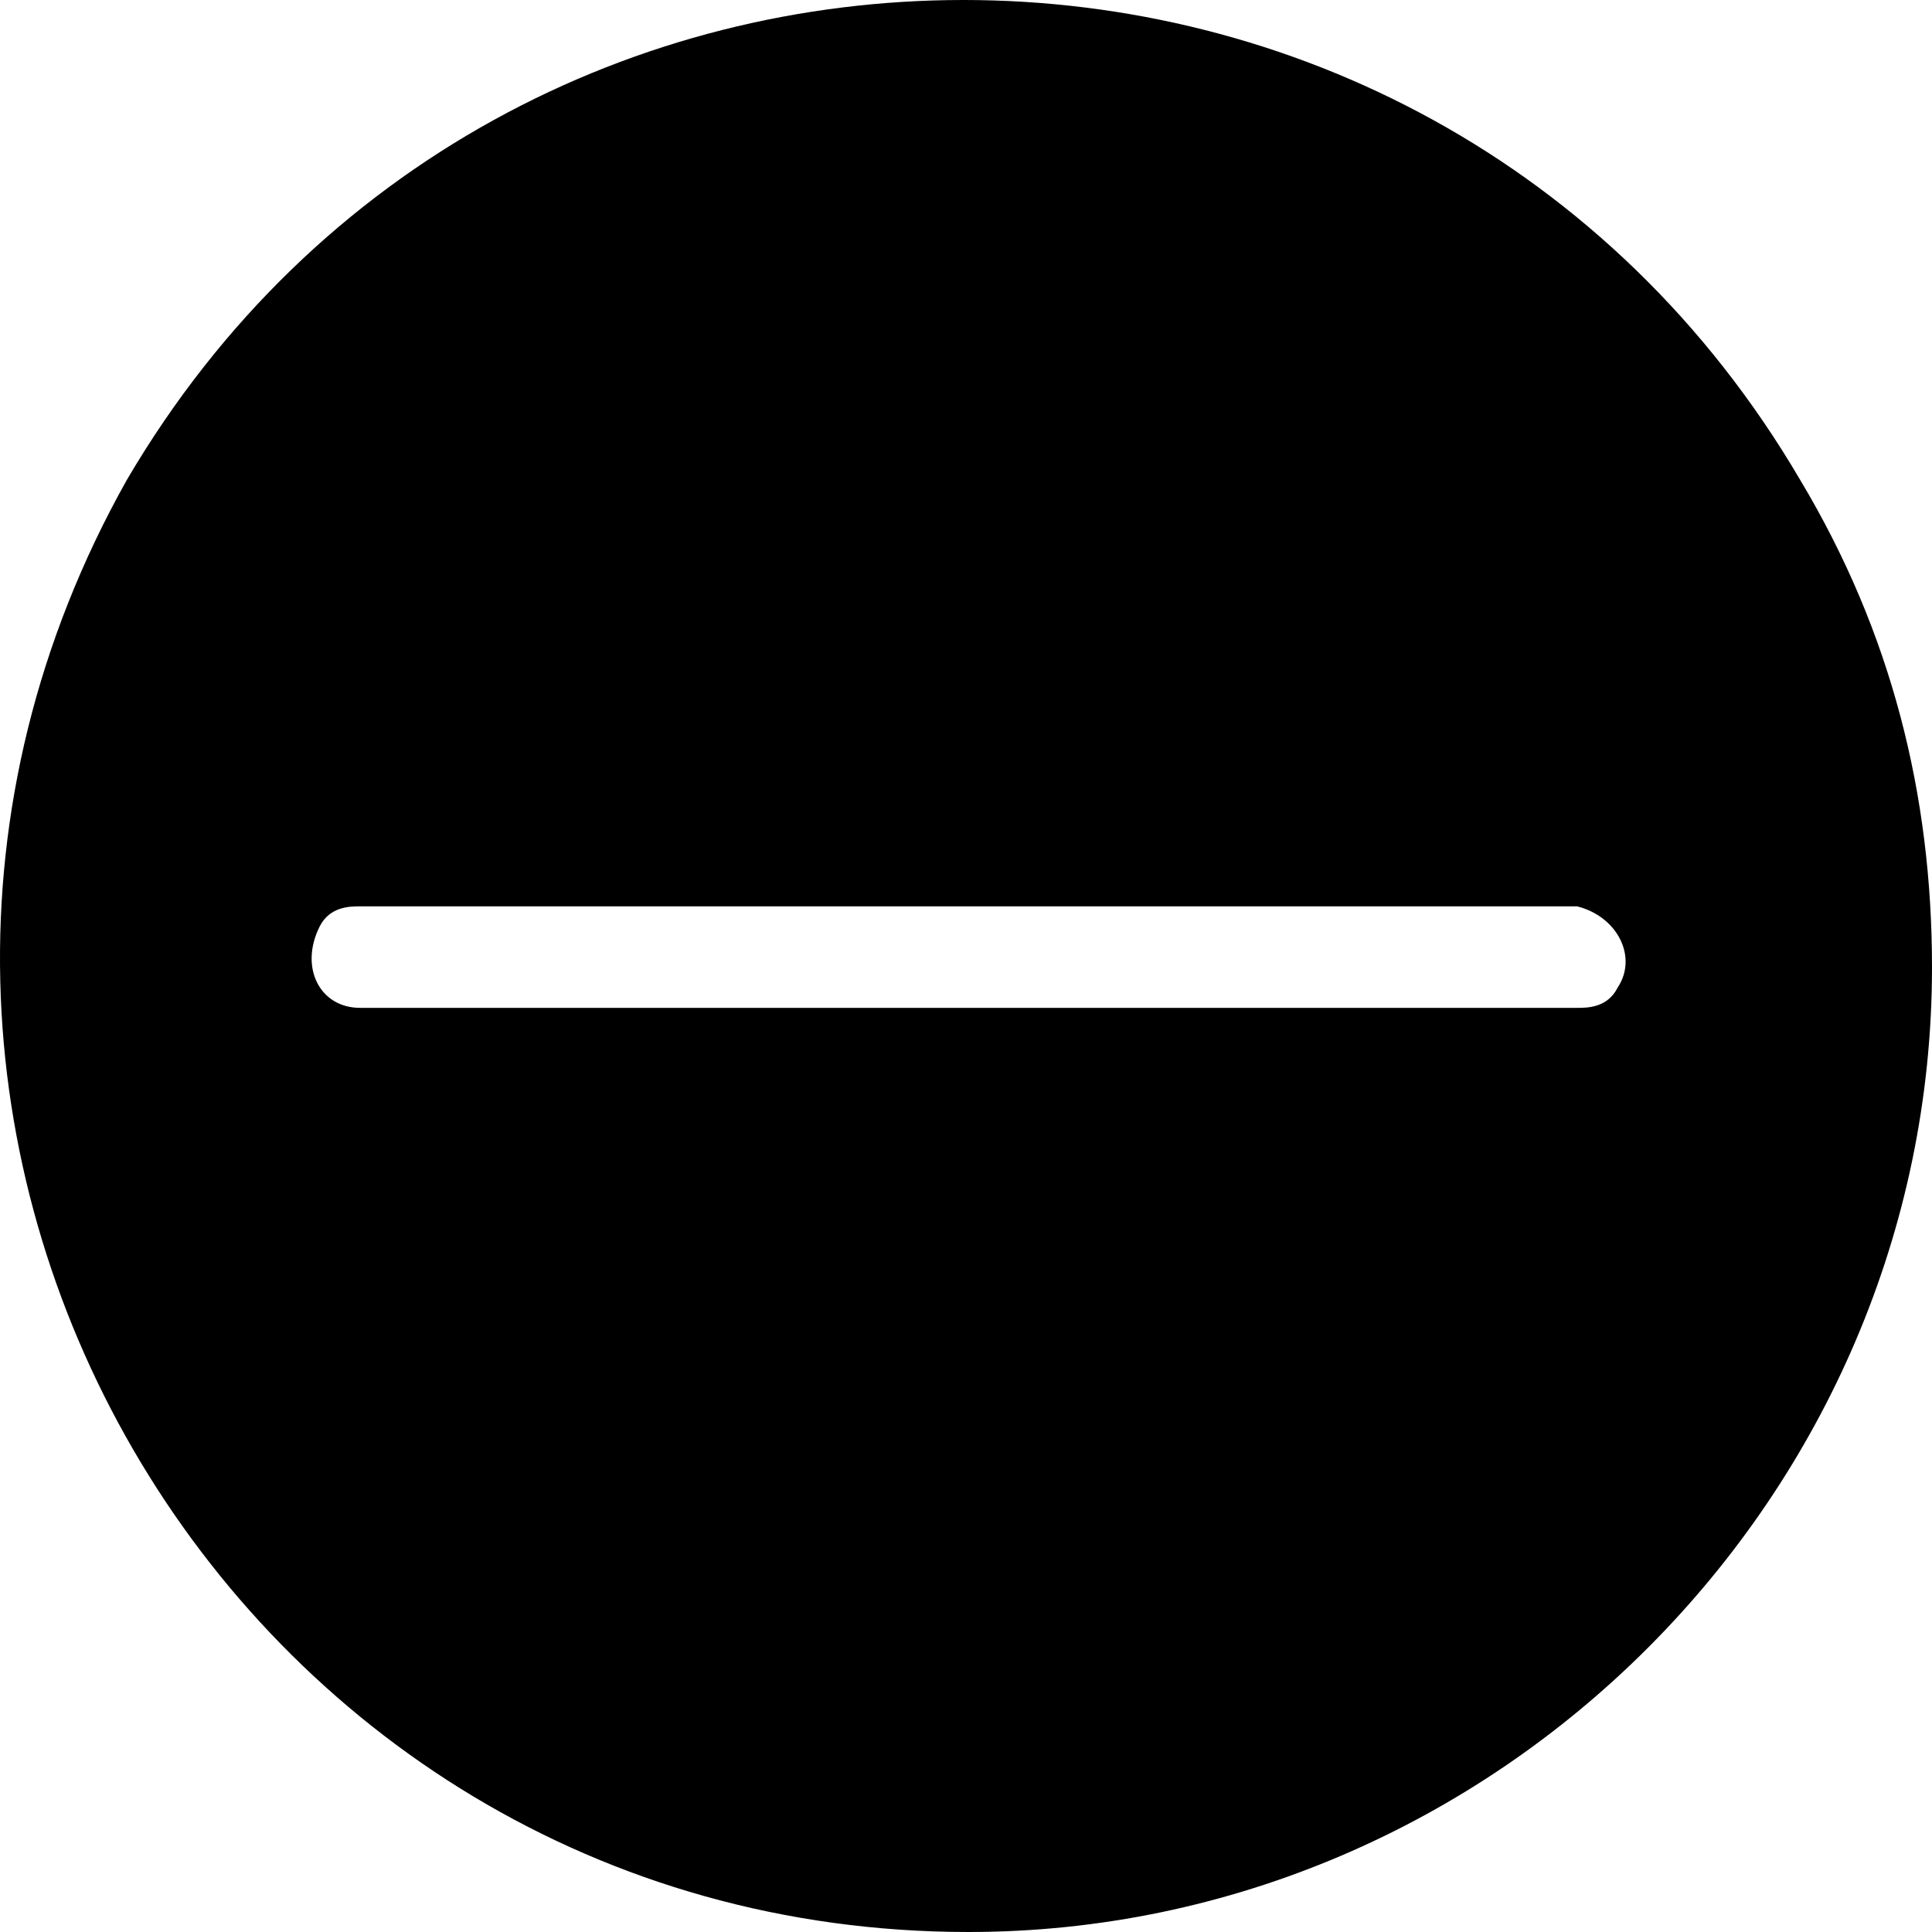
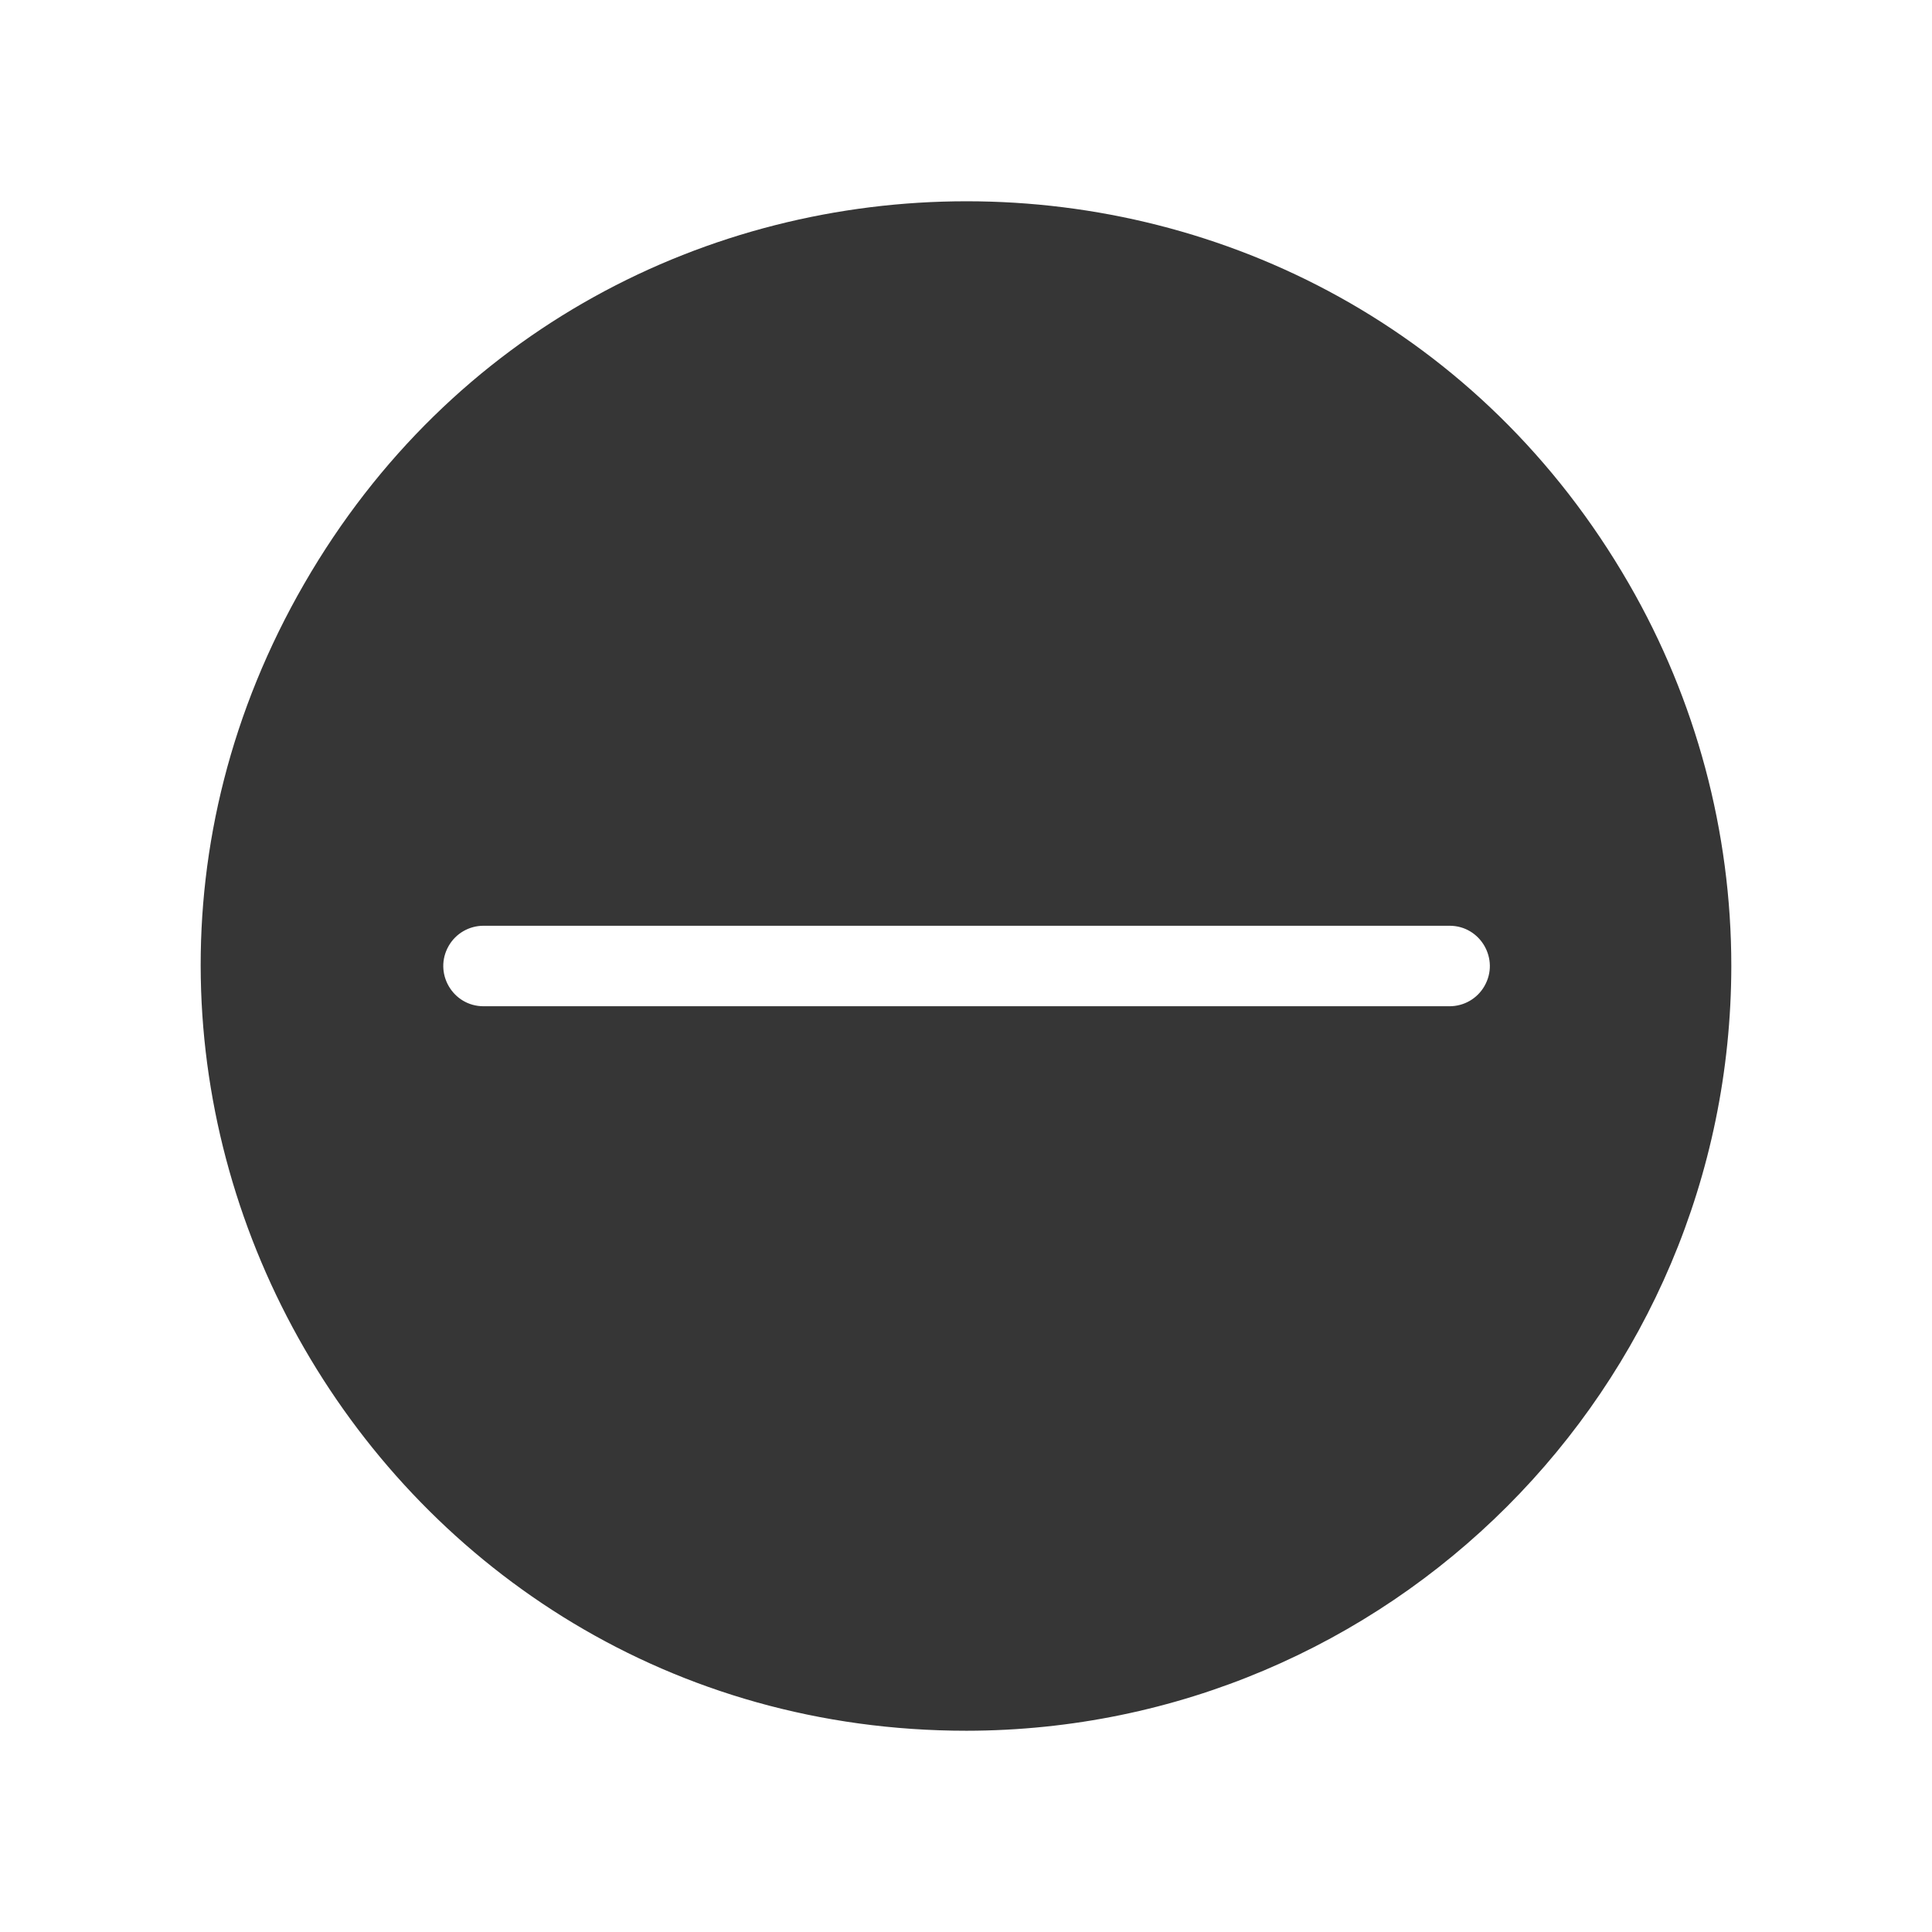
- <svg xmlns="http://www.w3.org/2000/svg" width="24" height="24" viewBox="0 0 24 24">
-   <path d="M22.362 5.961C17.701 -1.987 6.237 -1.987 1.576 5.961C-2.959 14.034 2.836 24 12.032 24C18.583 24 24 18.576 24 12.016C24 9.871 23.496 7.853 22.362 5.961ZM20.095 12.268C19.969 12.52 19.717 12.52 19.591 12.52H4.474C3.97 12.52 3.718 12.016 3.97 11.511C4.096 11.259 4.348 11.259 4.474 11.259H19.591C20.095 11.385 20.347 11.89 20.095 12.268Z" />
+ <svg xmlns="http://www.w3.org/2000/svg" id="Camada_1" data-name="Camada 1" width="24" height="24" version="1.1" viewBox="0 0 24 24">
+   <path d="M20.234,7.25C16.578.917,7.436.917,3.78,7.25c-3.657,6.333.914,14.25,8.227,14.25,5.244-.006,9.494-4.256,9.5-9.5,0-1.668-.439-3.306-1.273-4.75ZM18.44,12.25c-.089.155-.254.25-.433.25H6.007c-.385,0-.625-.417-.433-.75.089-.155.254-.25.433-.25h12c.385,0,.625.417.433.75Z" fill="#363636" stroke-width="0" />
</svg>
